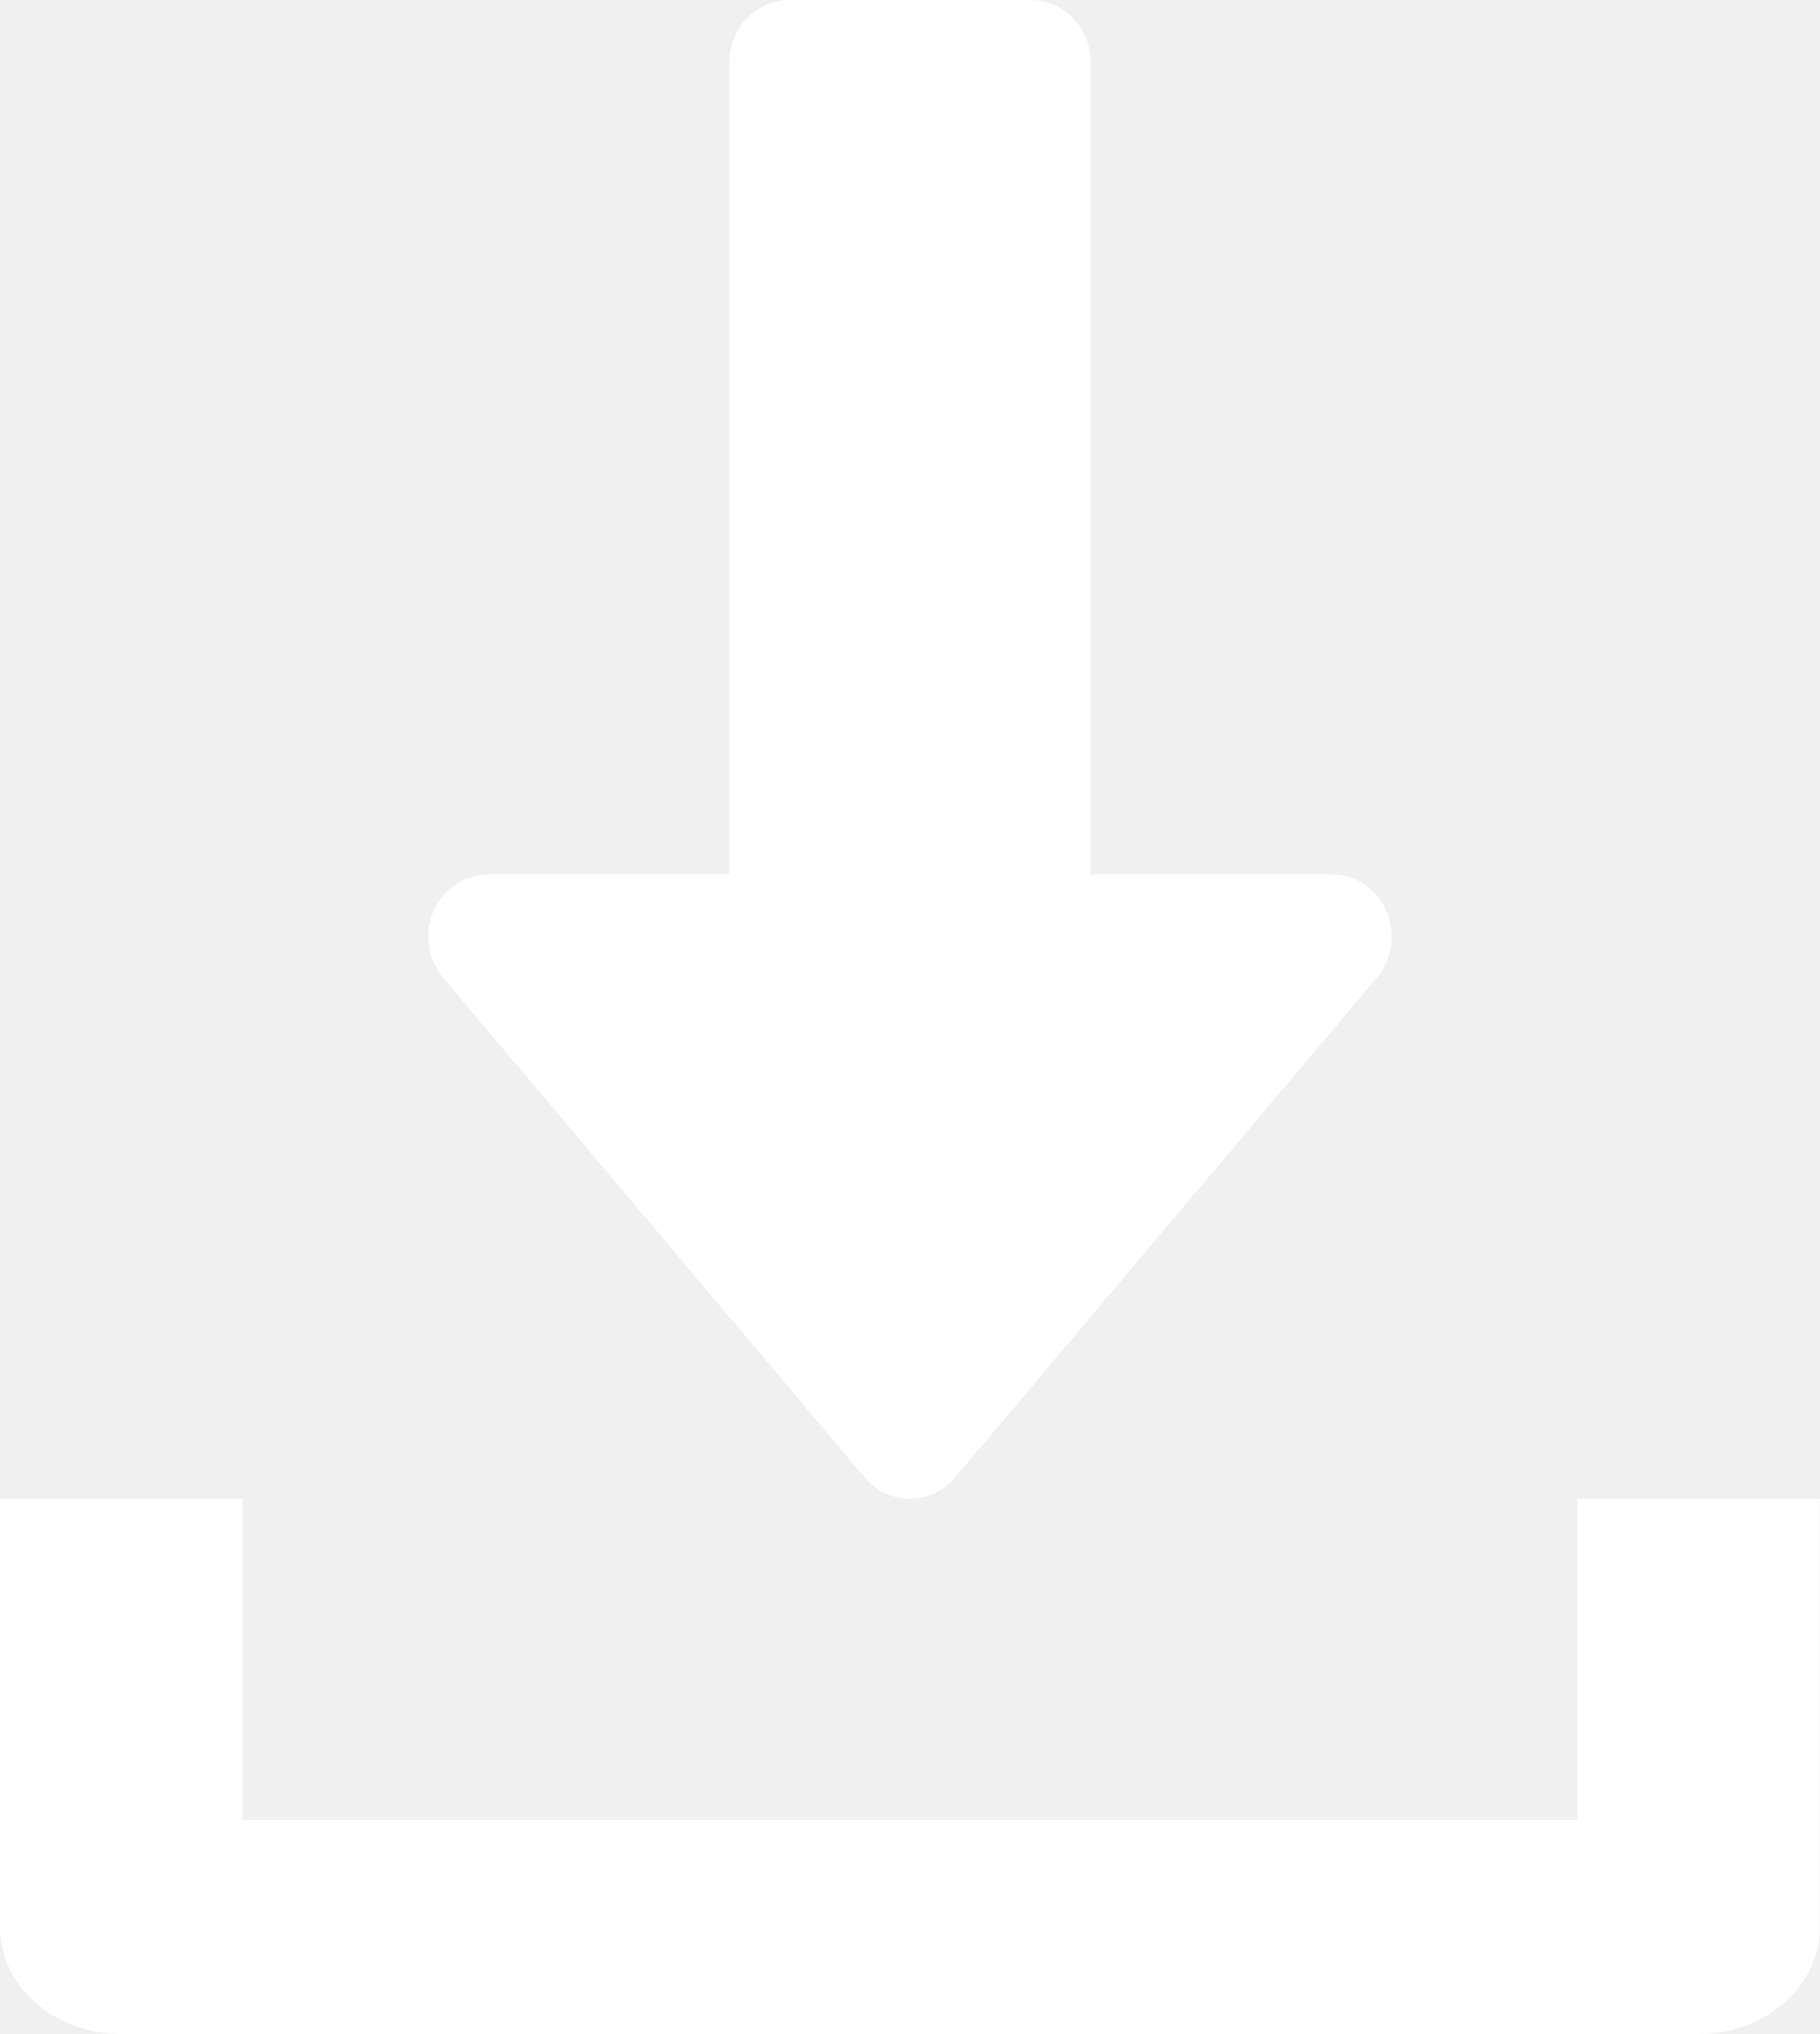
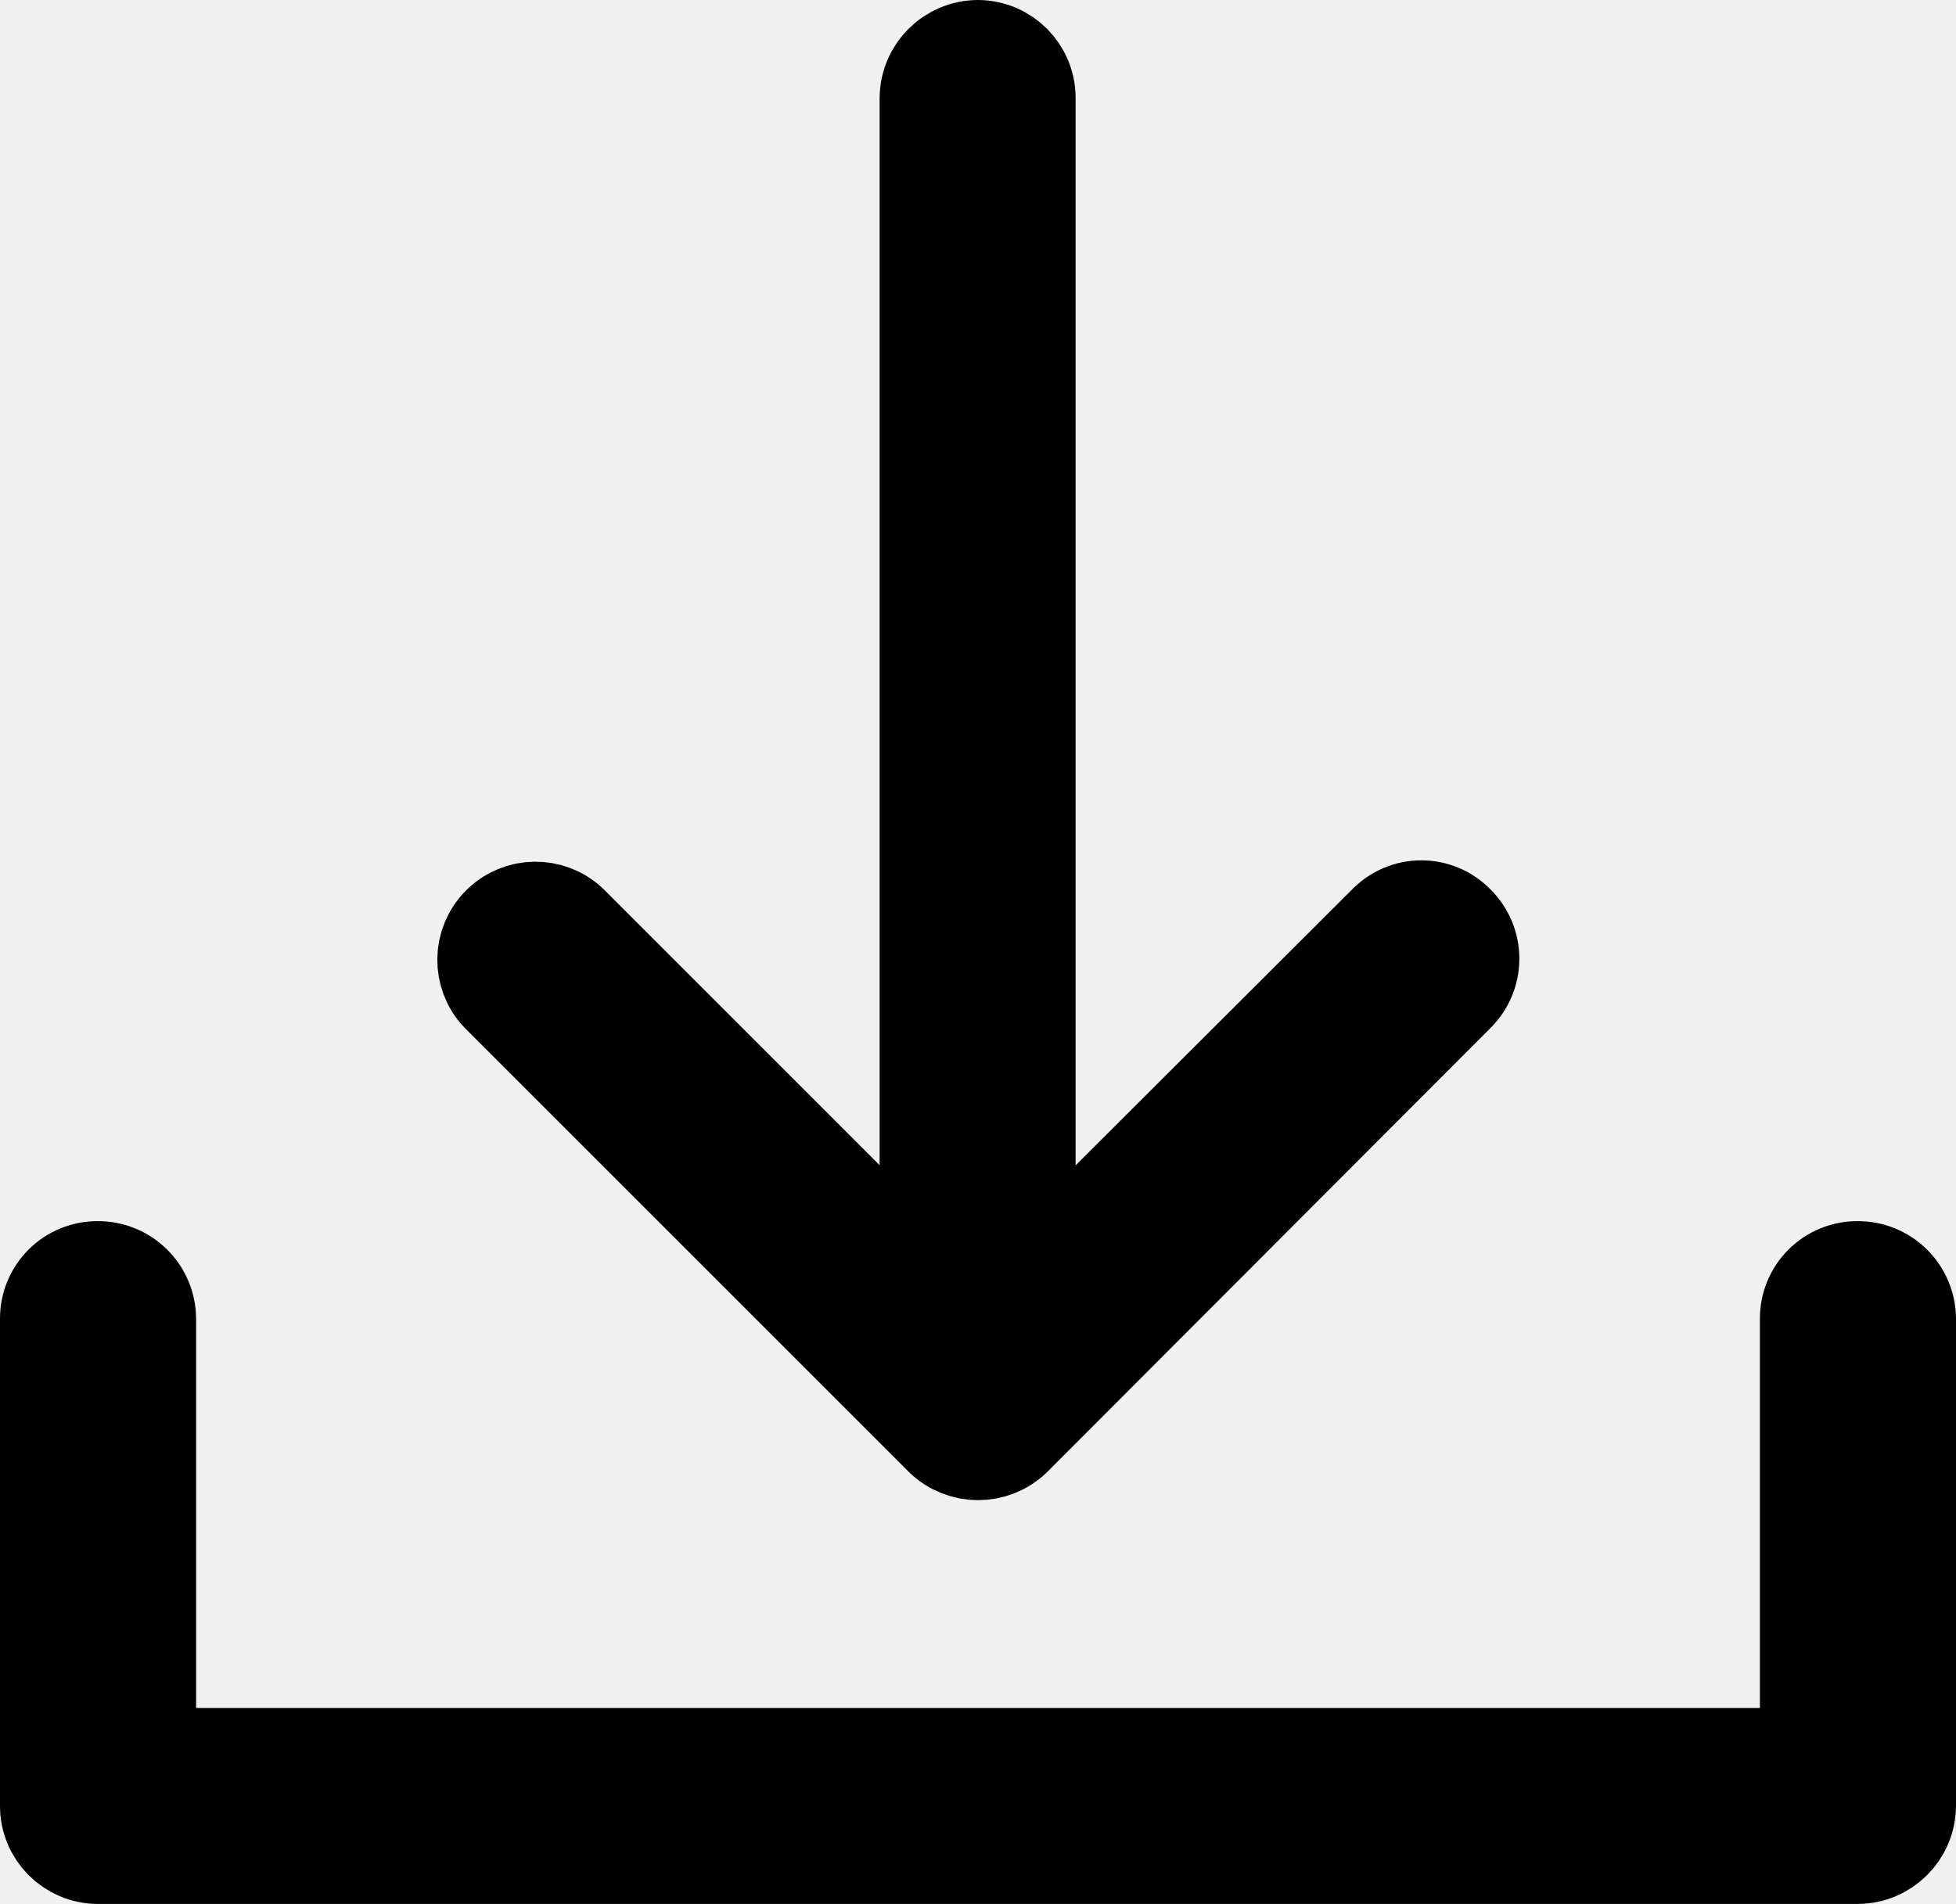
- <svg xmlns="http://www.w3.org/2000/svg" width="17px" height="19px" viewBox="0 0 17 19" version="1.1">
-   <defs />
-   <g id="Page-1" stroke="none" stroke-width="1" fill="none" fill-rule="evenodd">
-     <g id="Components-(M)-" transform="translate(-204, -18)" fill="#FFFFFF" fill-rule="nonzero">
-       <g id="download" transform="translate(204, 18)">
-         <path d="M12.95,8.508 C12.858,8.3 12.658,8.167 12.438,8.167 L10.188,8.167 L10.188,0.583 C10.188,0.261 9.936,0 9.625,0 L7.375,0 C7.065,0 6.813,0.261 6.813,0.583 L6.813,8.167 L4.563,8.167 C4.342,8.167 4.142,8.301 4.051,8.508 C3.958,8.717 3.994,8.961 4.14,9.134 L8.077,13.8 C8.184,13.928 8.338,14 8.5,14 C8.662,14 8.816,13.927 8.923,13.8 L12.861,9.134 C13.007,8.962 13.041,8.717 12.95,8.508 Z" id="Shape" />
-         <path d="M14.733,14 L14.733,17 L2.267,17 L2.267,14 L0,14 L0,18 C0,18.553 0.508,19 1.133,19 L15.867,19 C16.493,19 17,18.553 17,18 L17,14 L14.733,14 Z" id="Shape" />
-       </g>
-     </g>
-   </g>
+ <svg xmlns="http://www.w3.org/2000/svg" width="20.318" height="19.781" viewBox="0 0 20.318 19.781">
+   <path id="download-arrow" d="M14.628,10.407a.515.515,0,0,0,0-.735.506.506,0,0,0-.728,0l-3.727,3.72V1.1A.518.518,0,0,0,9.659.579a.524.524,0,0,0-.522.522V13.392L5.418,9.672a.52.52,0,0,0-.735.735l4.609,4.609a.528.528,0,0,0,.735,0Zm3.653,3.374a.511.511,0,0,1,.515-.515.518.518,0,0,1,.522.515v5.057a.524.524,0,0,1-.522.522H.515A.518.518,0,0,1,0,18.839V13.781a.511.511,0,0,1,.515-.515.518.518,0,0,1,.522.515v4.543H18.281Z" transform="translate(0.5 -0.079)" fill="#000" stroke="#000" stroke-width="1" />
</svg>
